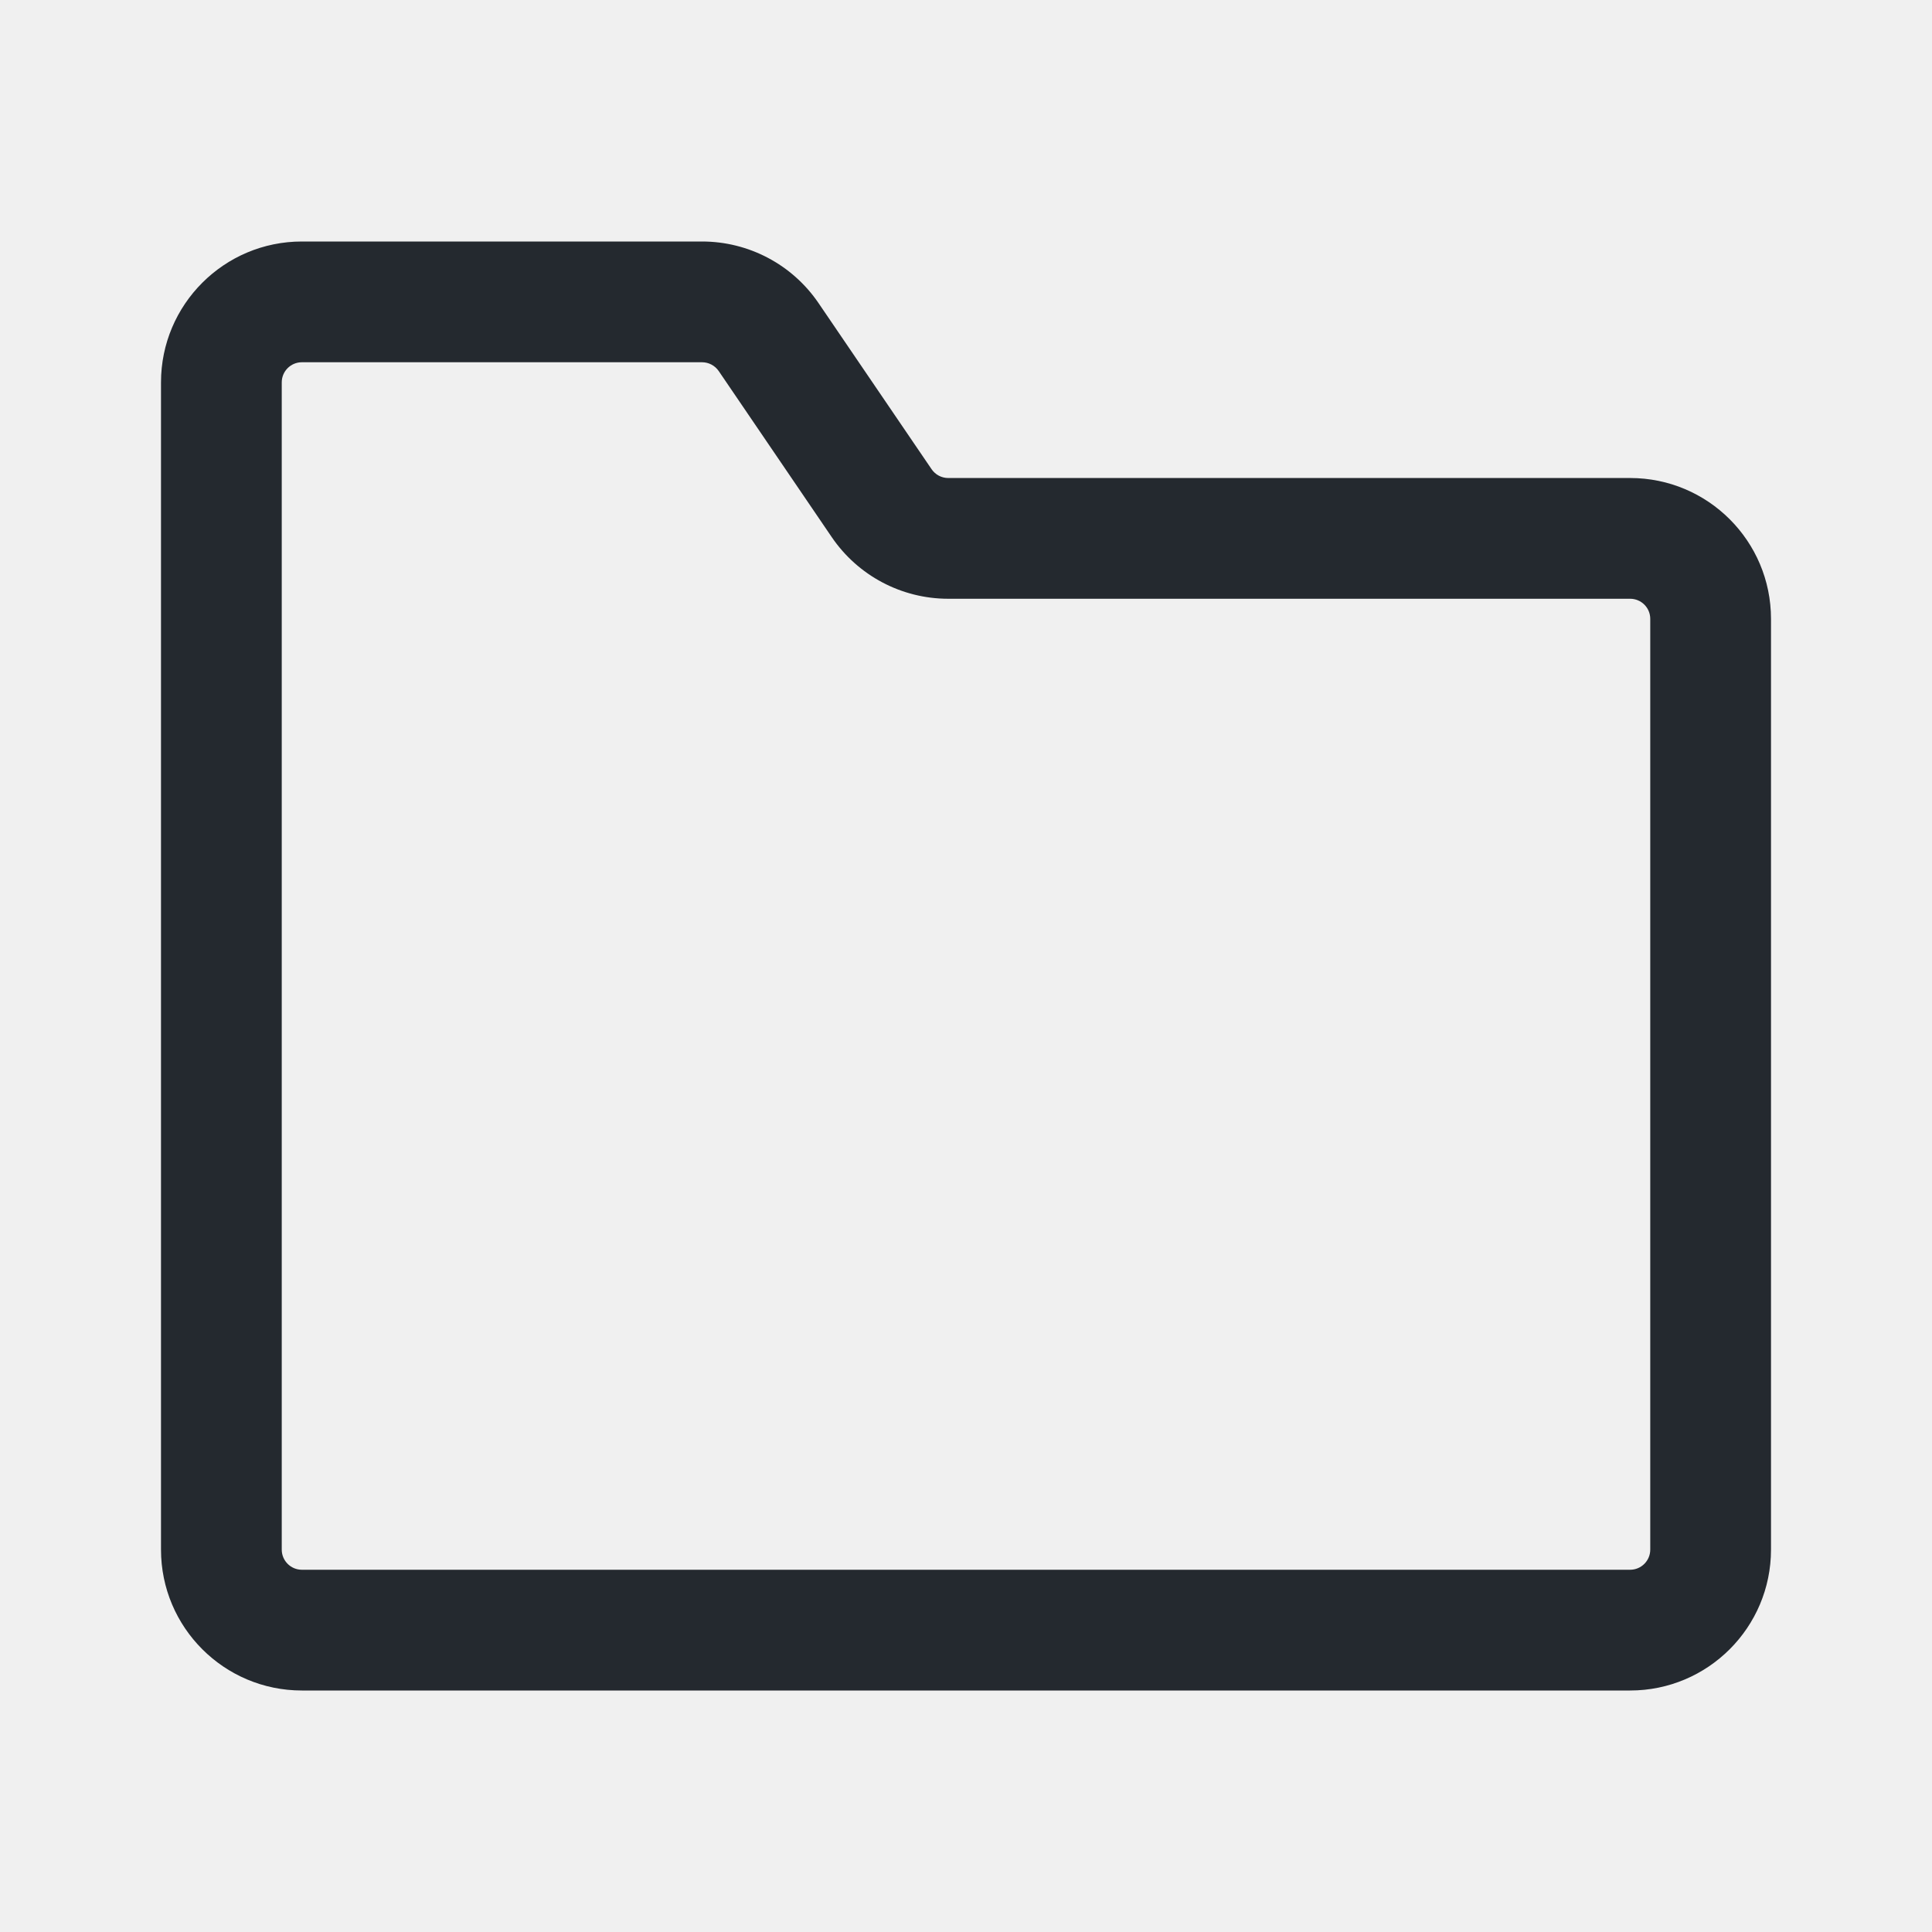
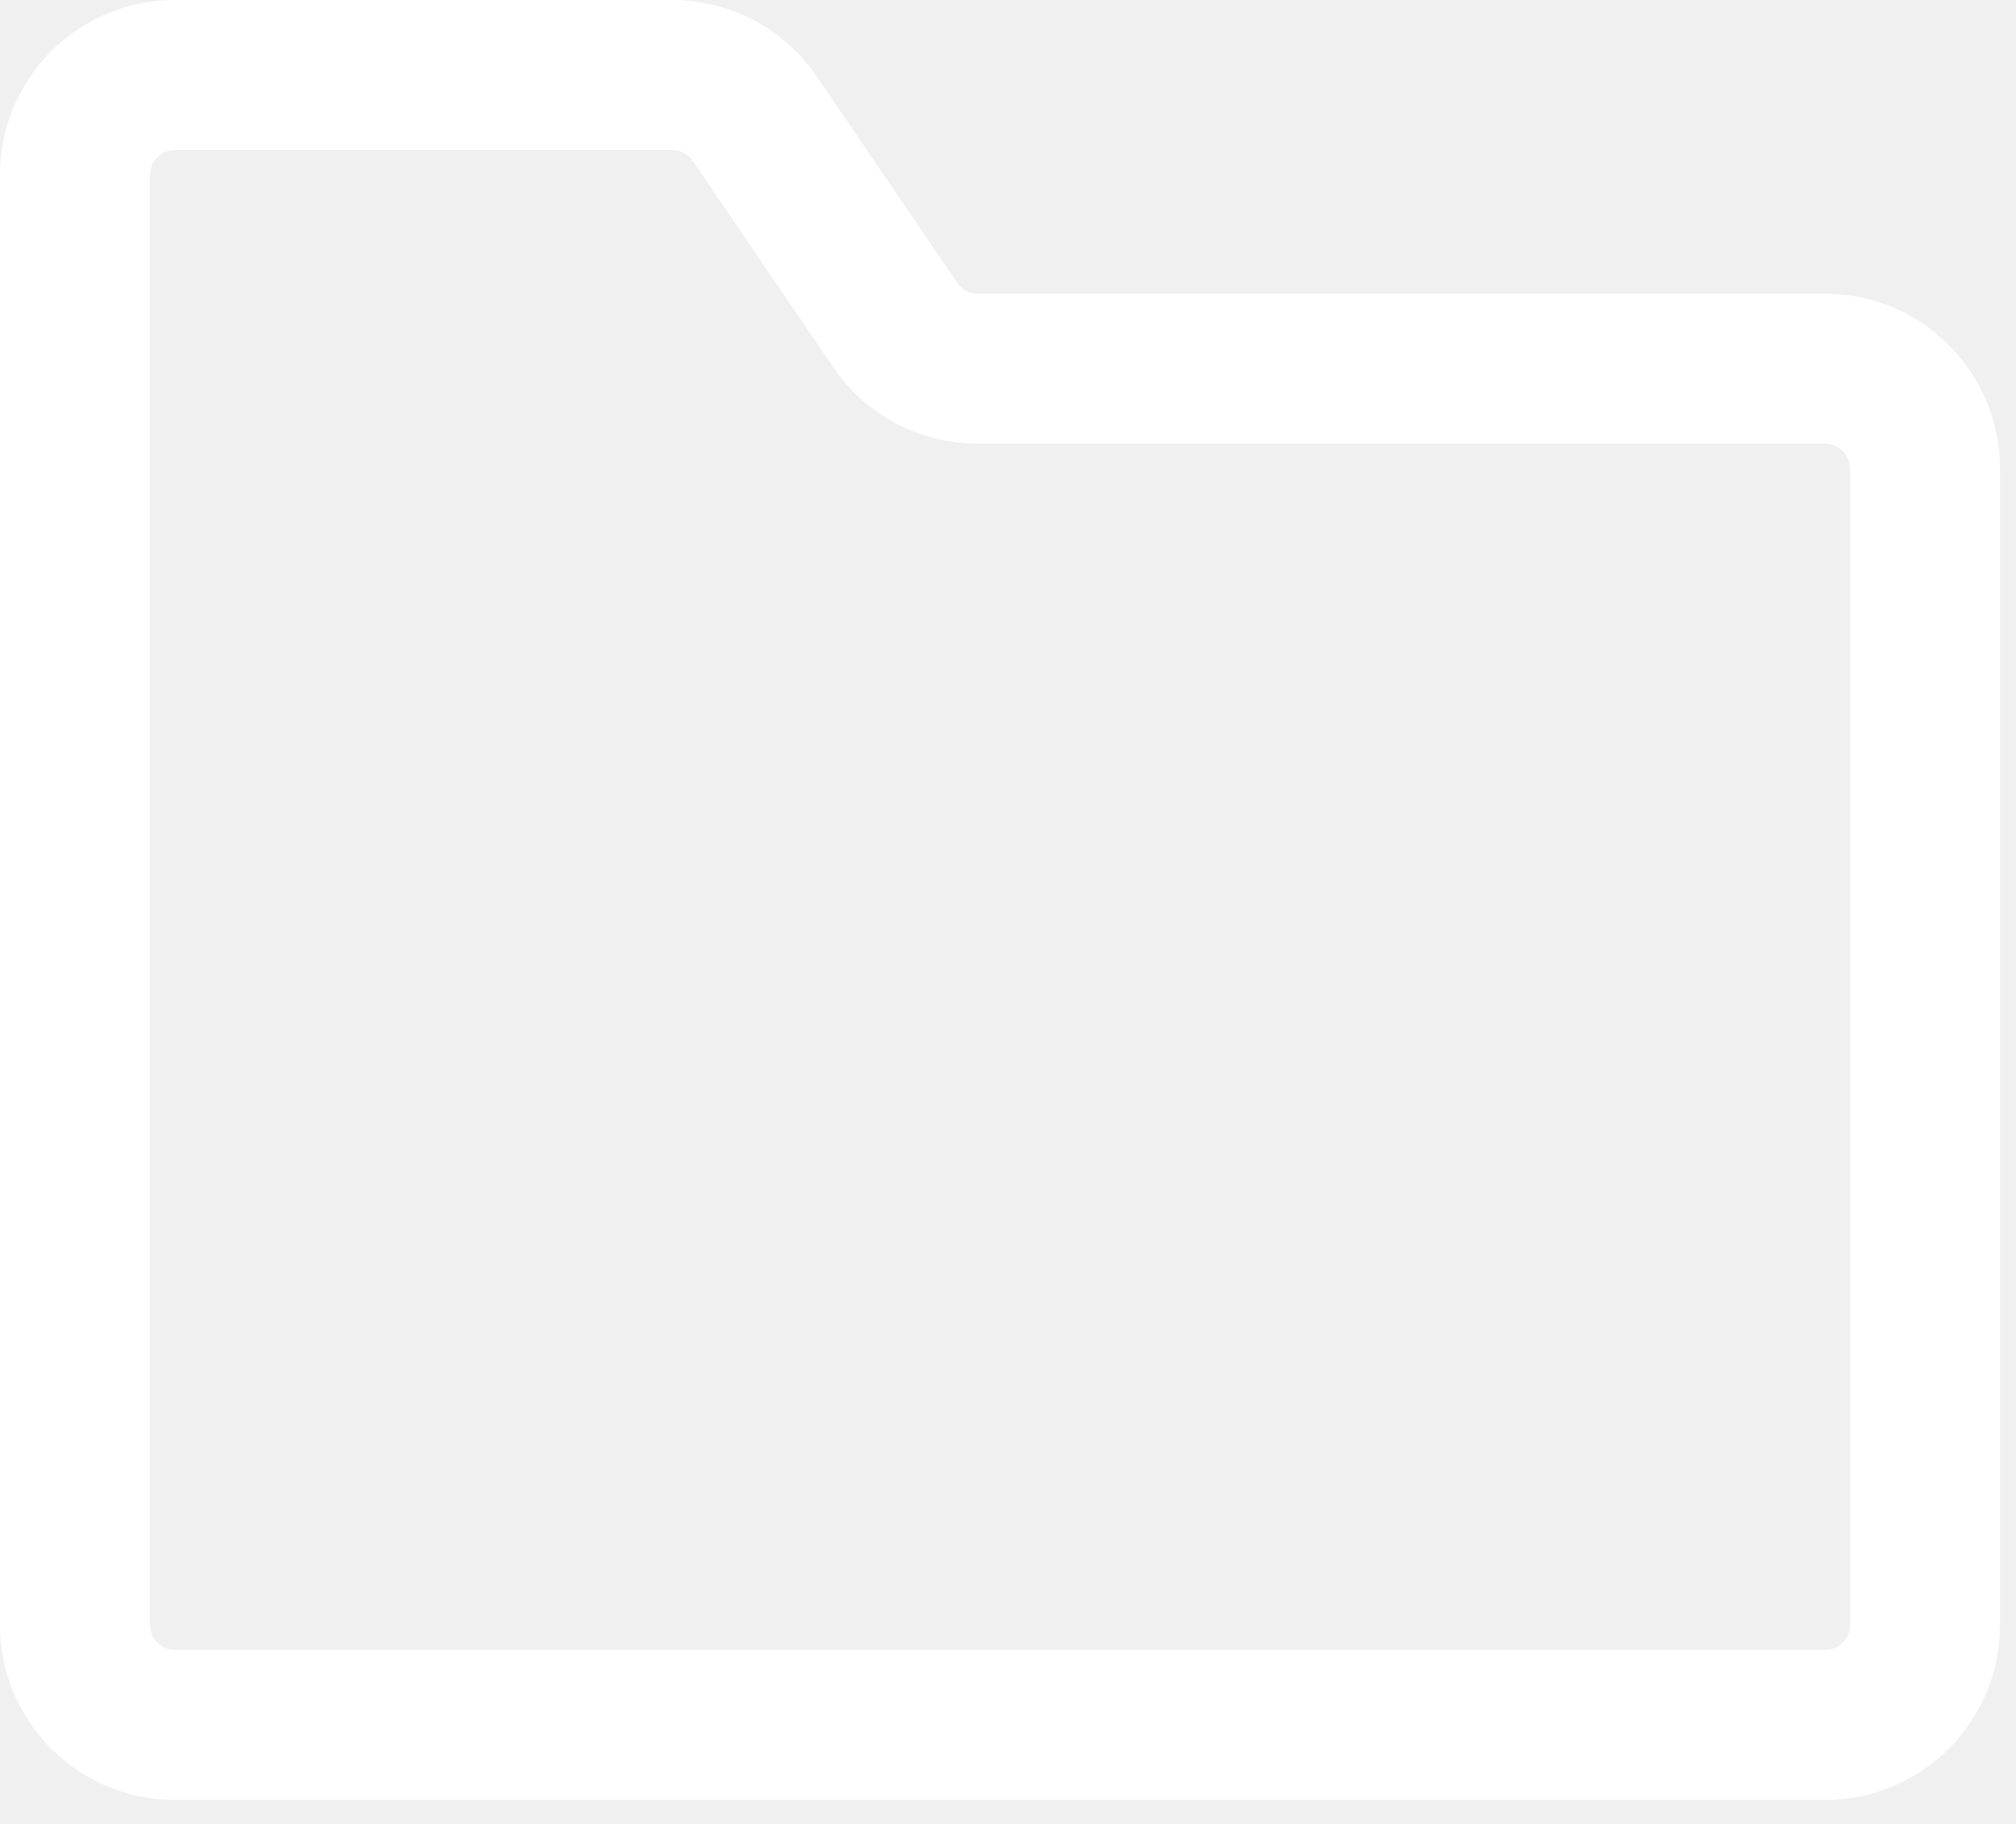
- <svg xmlns="http://www.w3.org/2000/svg" width="24" height="24" viewBox="0 0 24 24" fill="none">
-   <path fill-rule="evenodd" clip-rule="evenodd" d="M3.75 4.5C3.612 4.5 3.5 4.612 3.5 4.75V19.25C3.5 19.388 3.612 19.5 3.75 19.5H20.25C20.388 19.5 20.5 19.388 20.5 19.25V7.688C20.5 7.549 20.388 7.438 20.25 7.438H11.779C11.2 7.438 10.658 7.151 10.332 6.672L8.928 4.609C8.881 4.541 8.804 4.5 8.721 4.5H3.75ZM2 4.75C2 3.784 2.784 3 3.75 3H8.721C9.3 3 9.842 3.286 10.168 3.765L11.572 5.828C11.619 5.897 11.696 5.938 11.779 5.938H20.25C21.216 5.938 22 6.721 22 7.688V19.25C22 20.216 21.216 21 20.25 21H3.75C2.784 21 2 20.216 2 19.25V4.75Z" fill="#24292F" />
+ <svg xmlns="http://www.w3.org/2000/svg" width="42" height="38" viewBox="0 0 42 38" fill="none">
+   <path fill-rule="evenodd" clip-rule="evenodd" d="M3.646 3.125C3.358 3.125 3.125 3.358 3.125 3.646V33.854C3.125 34.142 3.358 34.375 3.646 34.375H38.021C38.309 34.375 38.542 34.142 38.542 33.854V9.766C38.542 9.478 38.309 9.245 38.021 9.245H20.373C19.166 9.245 18.038 8.648 17.359 7.651L14.433 3.353C14.336 3.21 14.175 3.125 14.002 3.125H3.646ZM0 3.646C0 1.632 1.632 0 3.646 0H14.002C15.209 0 16.337 0.597 17.016 1.594L19.942 5.892C20.039 6.035 20.2 6.12 20.373 6.12H38.021C40.034 6.12 41.667 7.752 41.667 9.766V33.854C41.667 35.868 40.034 37.5 38.021 37.5H3.646C1.632 37.5 0 35.868 0 33.854V3.646Z" fill="white" />
</svg>
